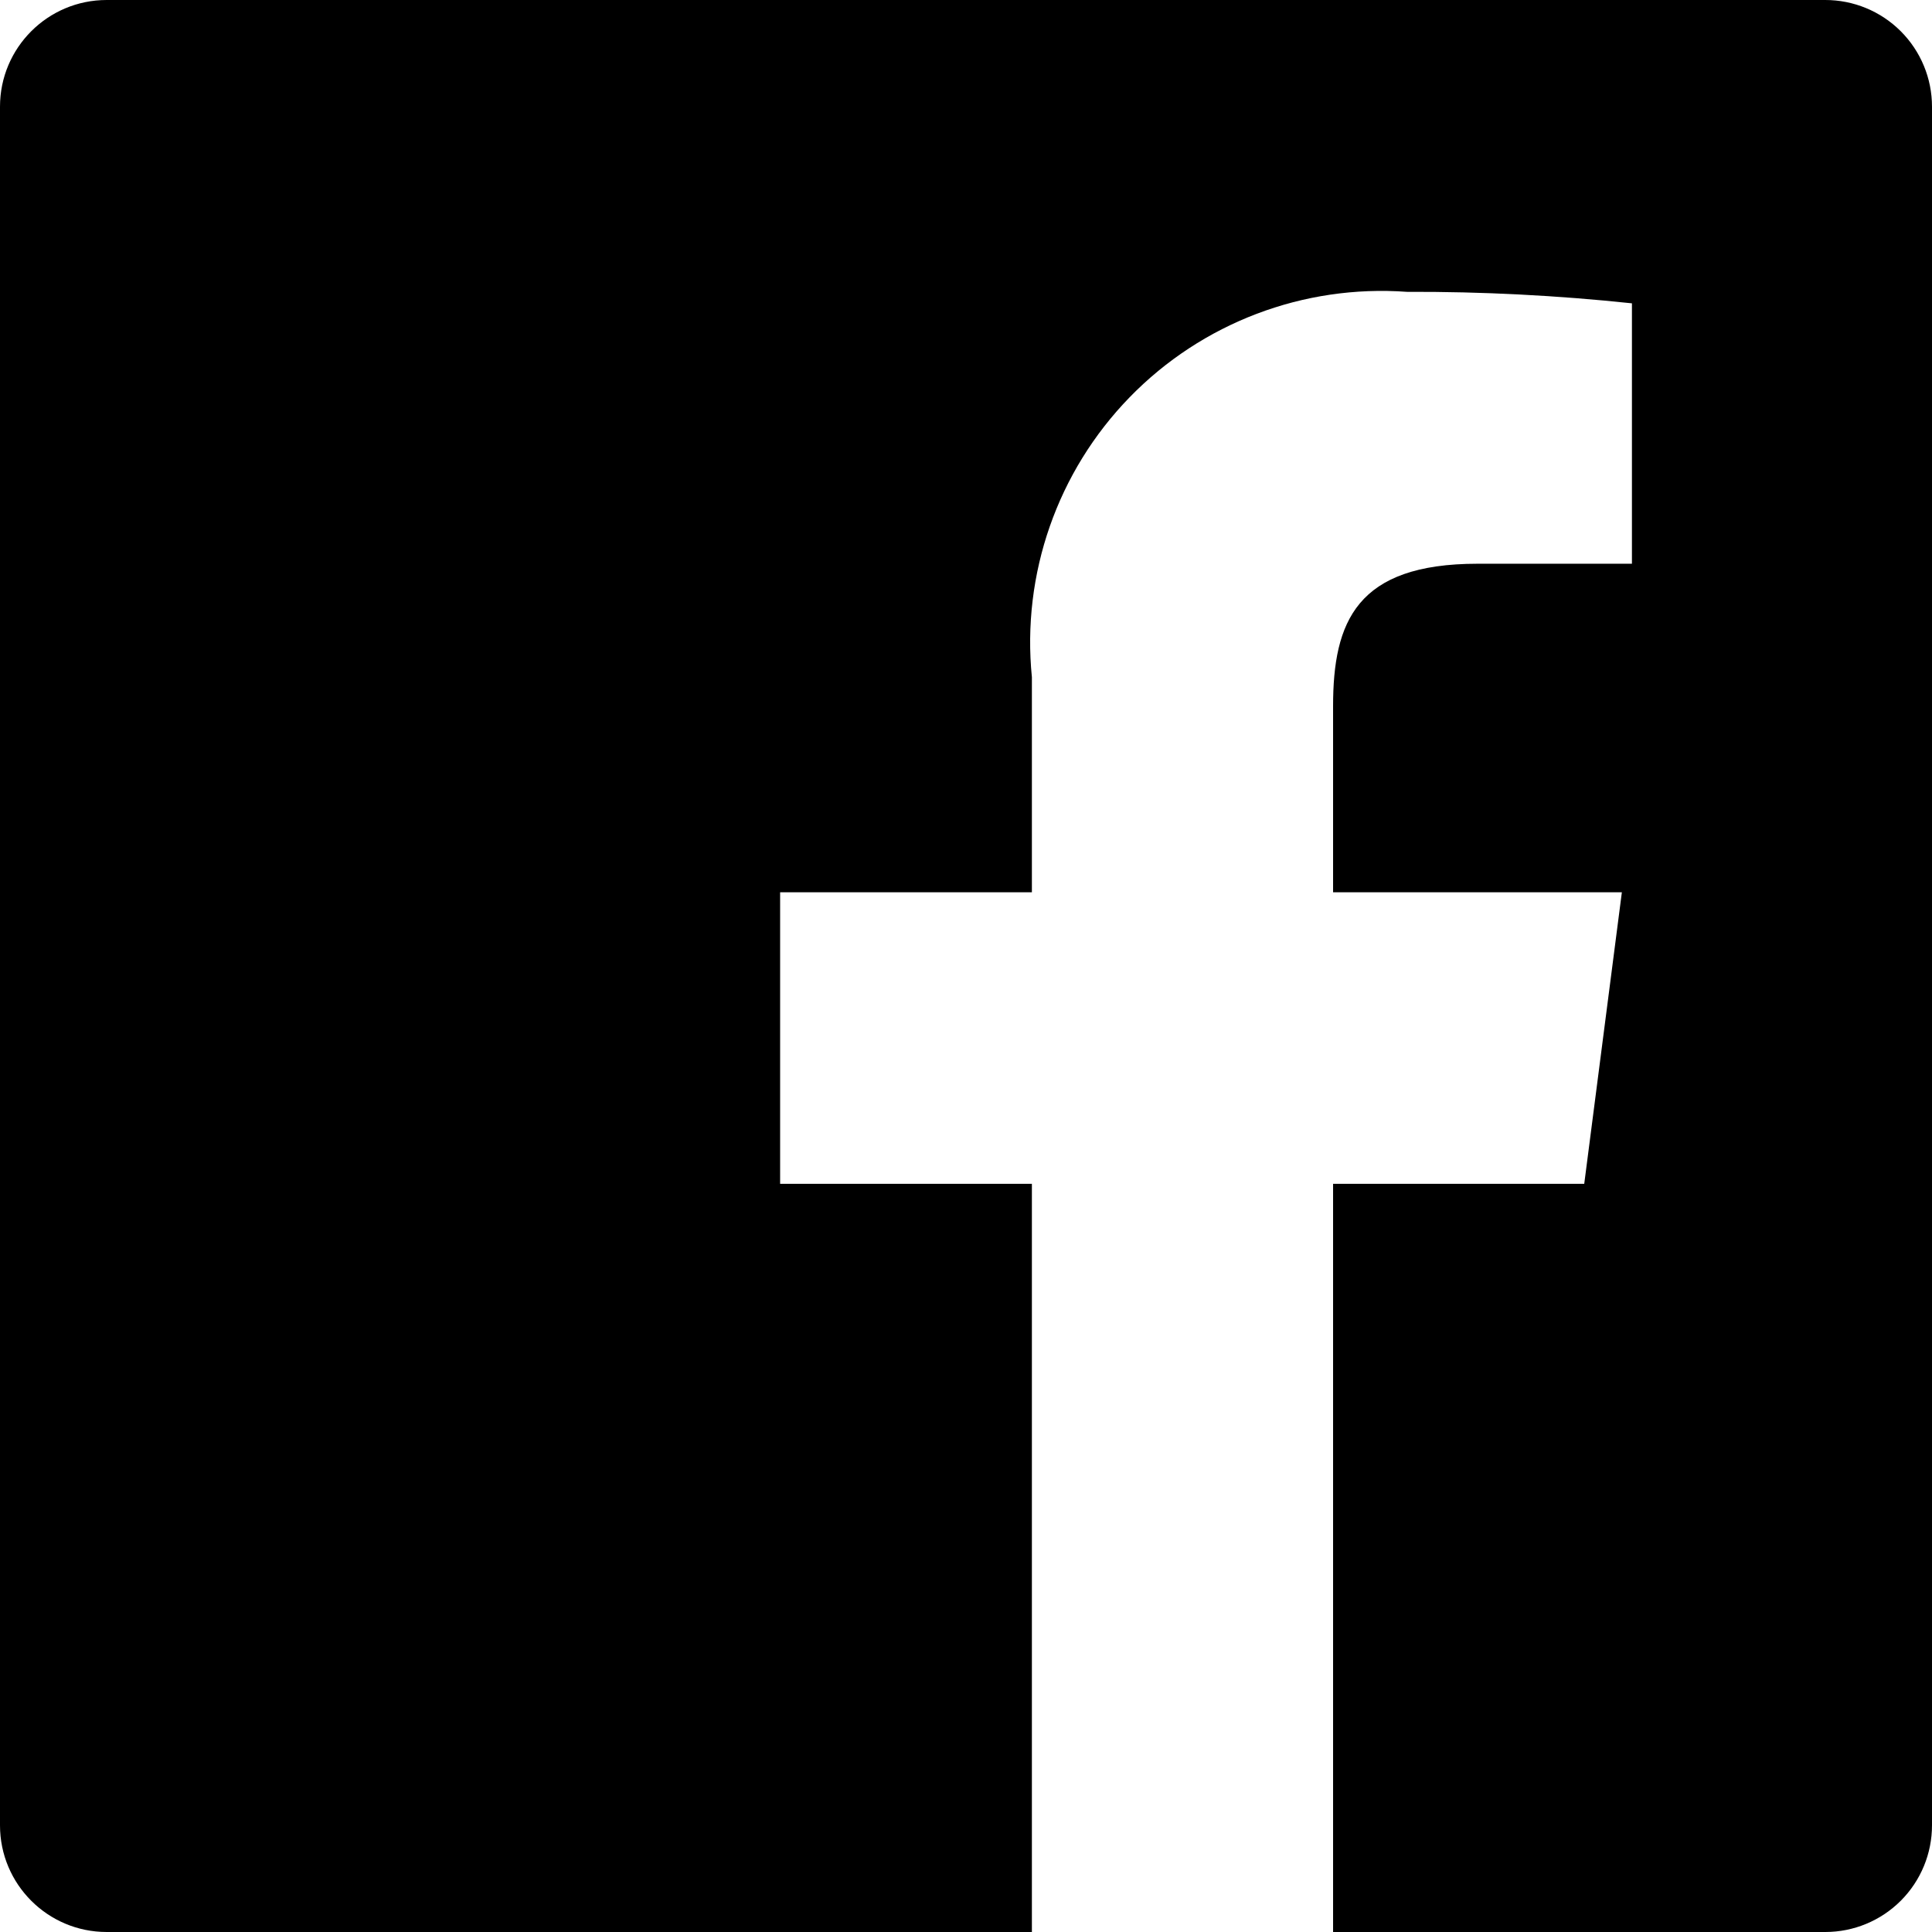
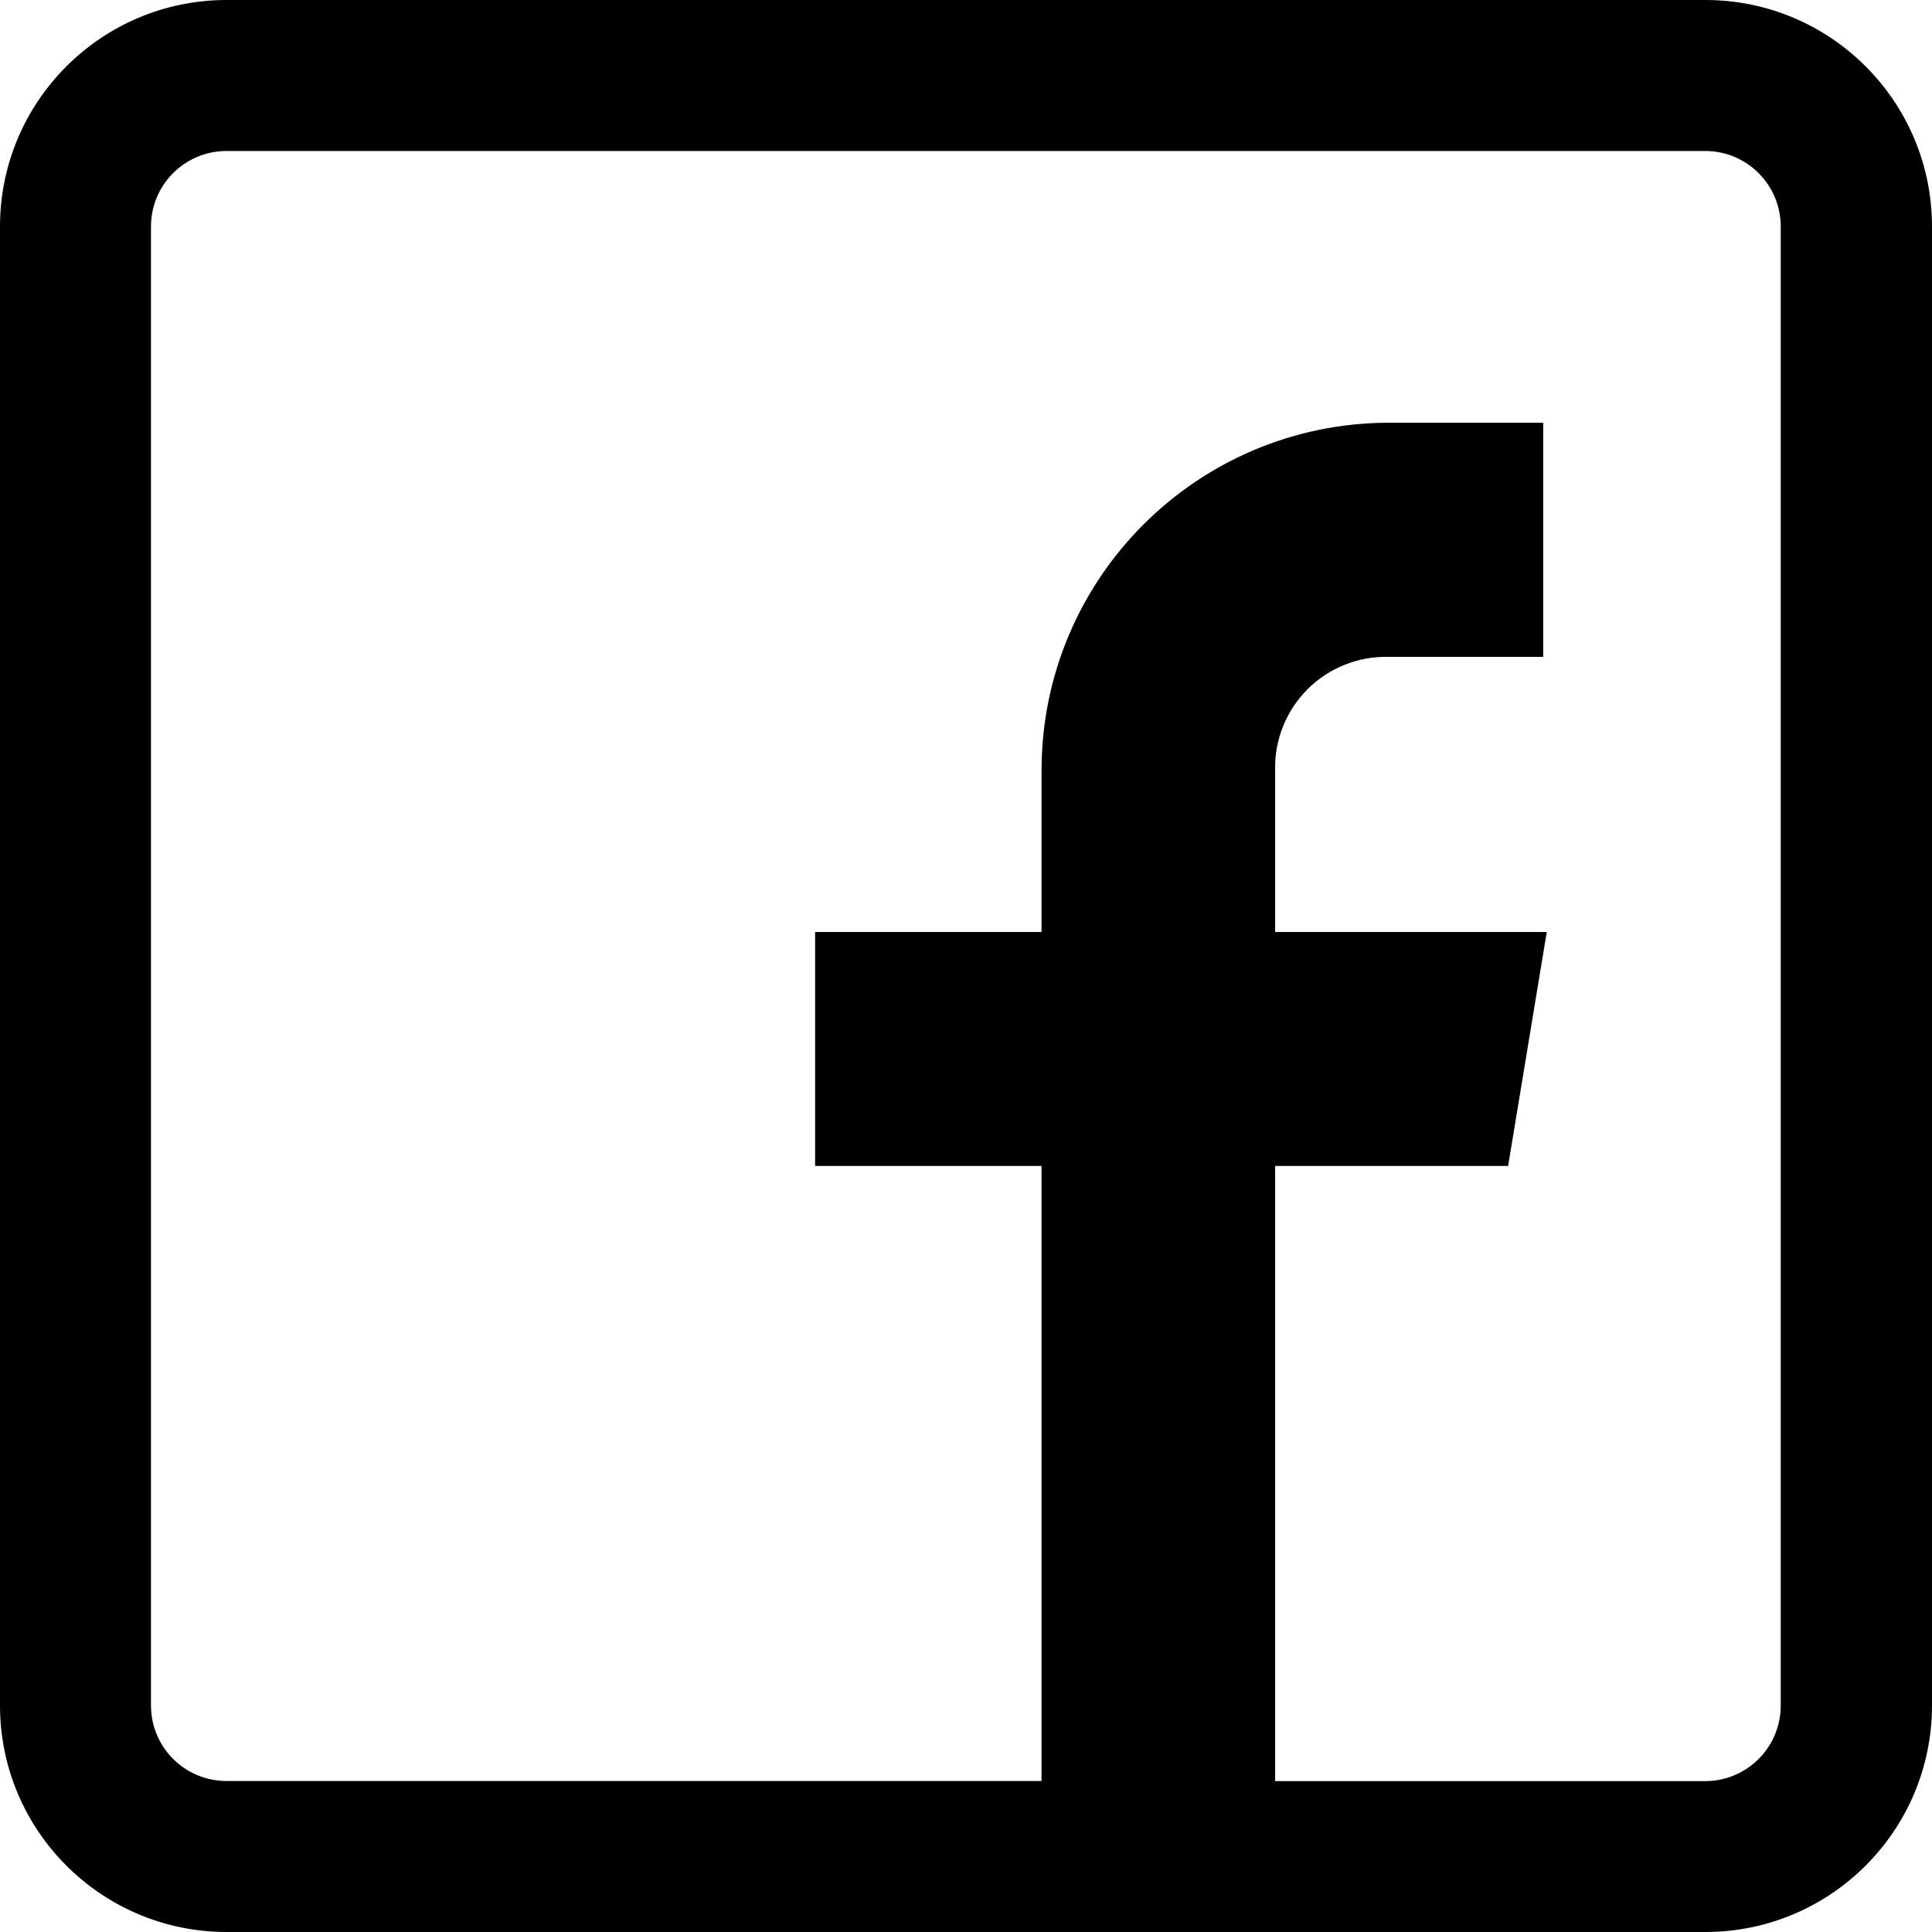
- <svg xmlns="http://www.w3.org/2000/svg" id="Facebook_Black" data-name="Facebook/Black" width="19" height="19" viewBox="0 0 19 19">
-   <g id="Facebook_Black-2" data-name="Facebook/Black">
-     <path id="Facebook" d="M10.149,19h-9.1A1.049,1.049,0,0,1,0,17.951V1.049A1.049,1.049,0,0,1,1.049,0h16.9A1.049,1.049,0,0,1,19,1.049v16.9A1.049,1.049,0,0,1,17.951,19H13.11V11.642h2.47l.37-2.867H13.11V6.944c0-.83.231-1.4,1.421-1.4h1.518V2.983a20.3,20.3,0,0,0-2.213-.113,3.455,3.455,0,0,0-3.688,3.79V8.775H7.672v2.867h2.476V19Z" />
-   </g>
+ <svg xmlns="http://www.w3.org/2000/svg" width="20" height="20" viewBox="0 0 20 20">
+   <path d="M17.656,20H2.344A2.346,2.346,0,0,1,0,17.656V2.344A2.346,2.346,0,0,1,2.344,0H17.656A2.346,2.346,0,0,1,20,2.344V17.656A2.346,2.346,0,0,1,17.656,20ZM13.2,12.07v6.368h4.453a.782.782,0,0,0,.781-.781V2.344a.782.782,0,0,0-.781-.781H2.344a.782.782,0,0,0-.781.781V17.656a.782.782,0,0,0,.781.781h8.438V12.07H8.438V9.648h2.344V7.976a3.6,3.6,0,0,1,3.593-3.6h1.6V6.8h-1.6A1.146,1.146,0,0,0,13.2,7.969V9.648h2.812l-.4,2.422Z" />
</svg>
